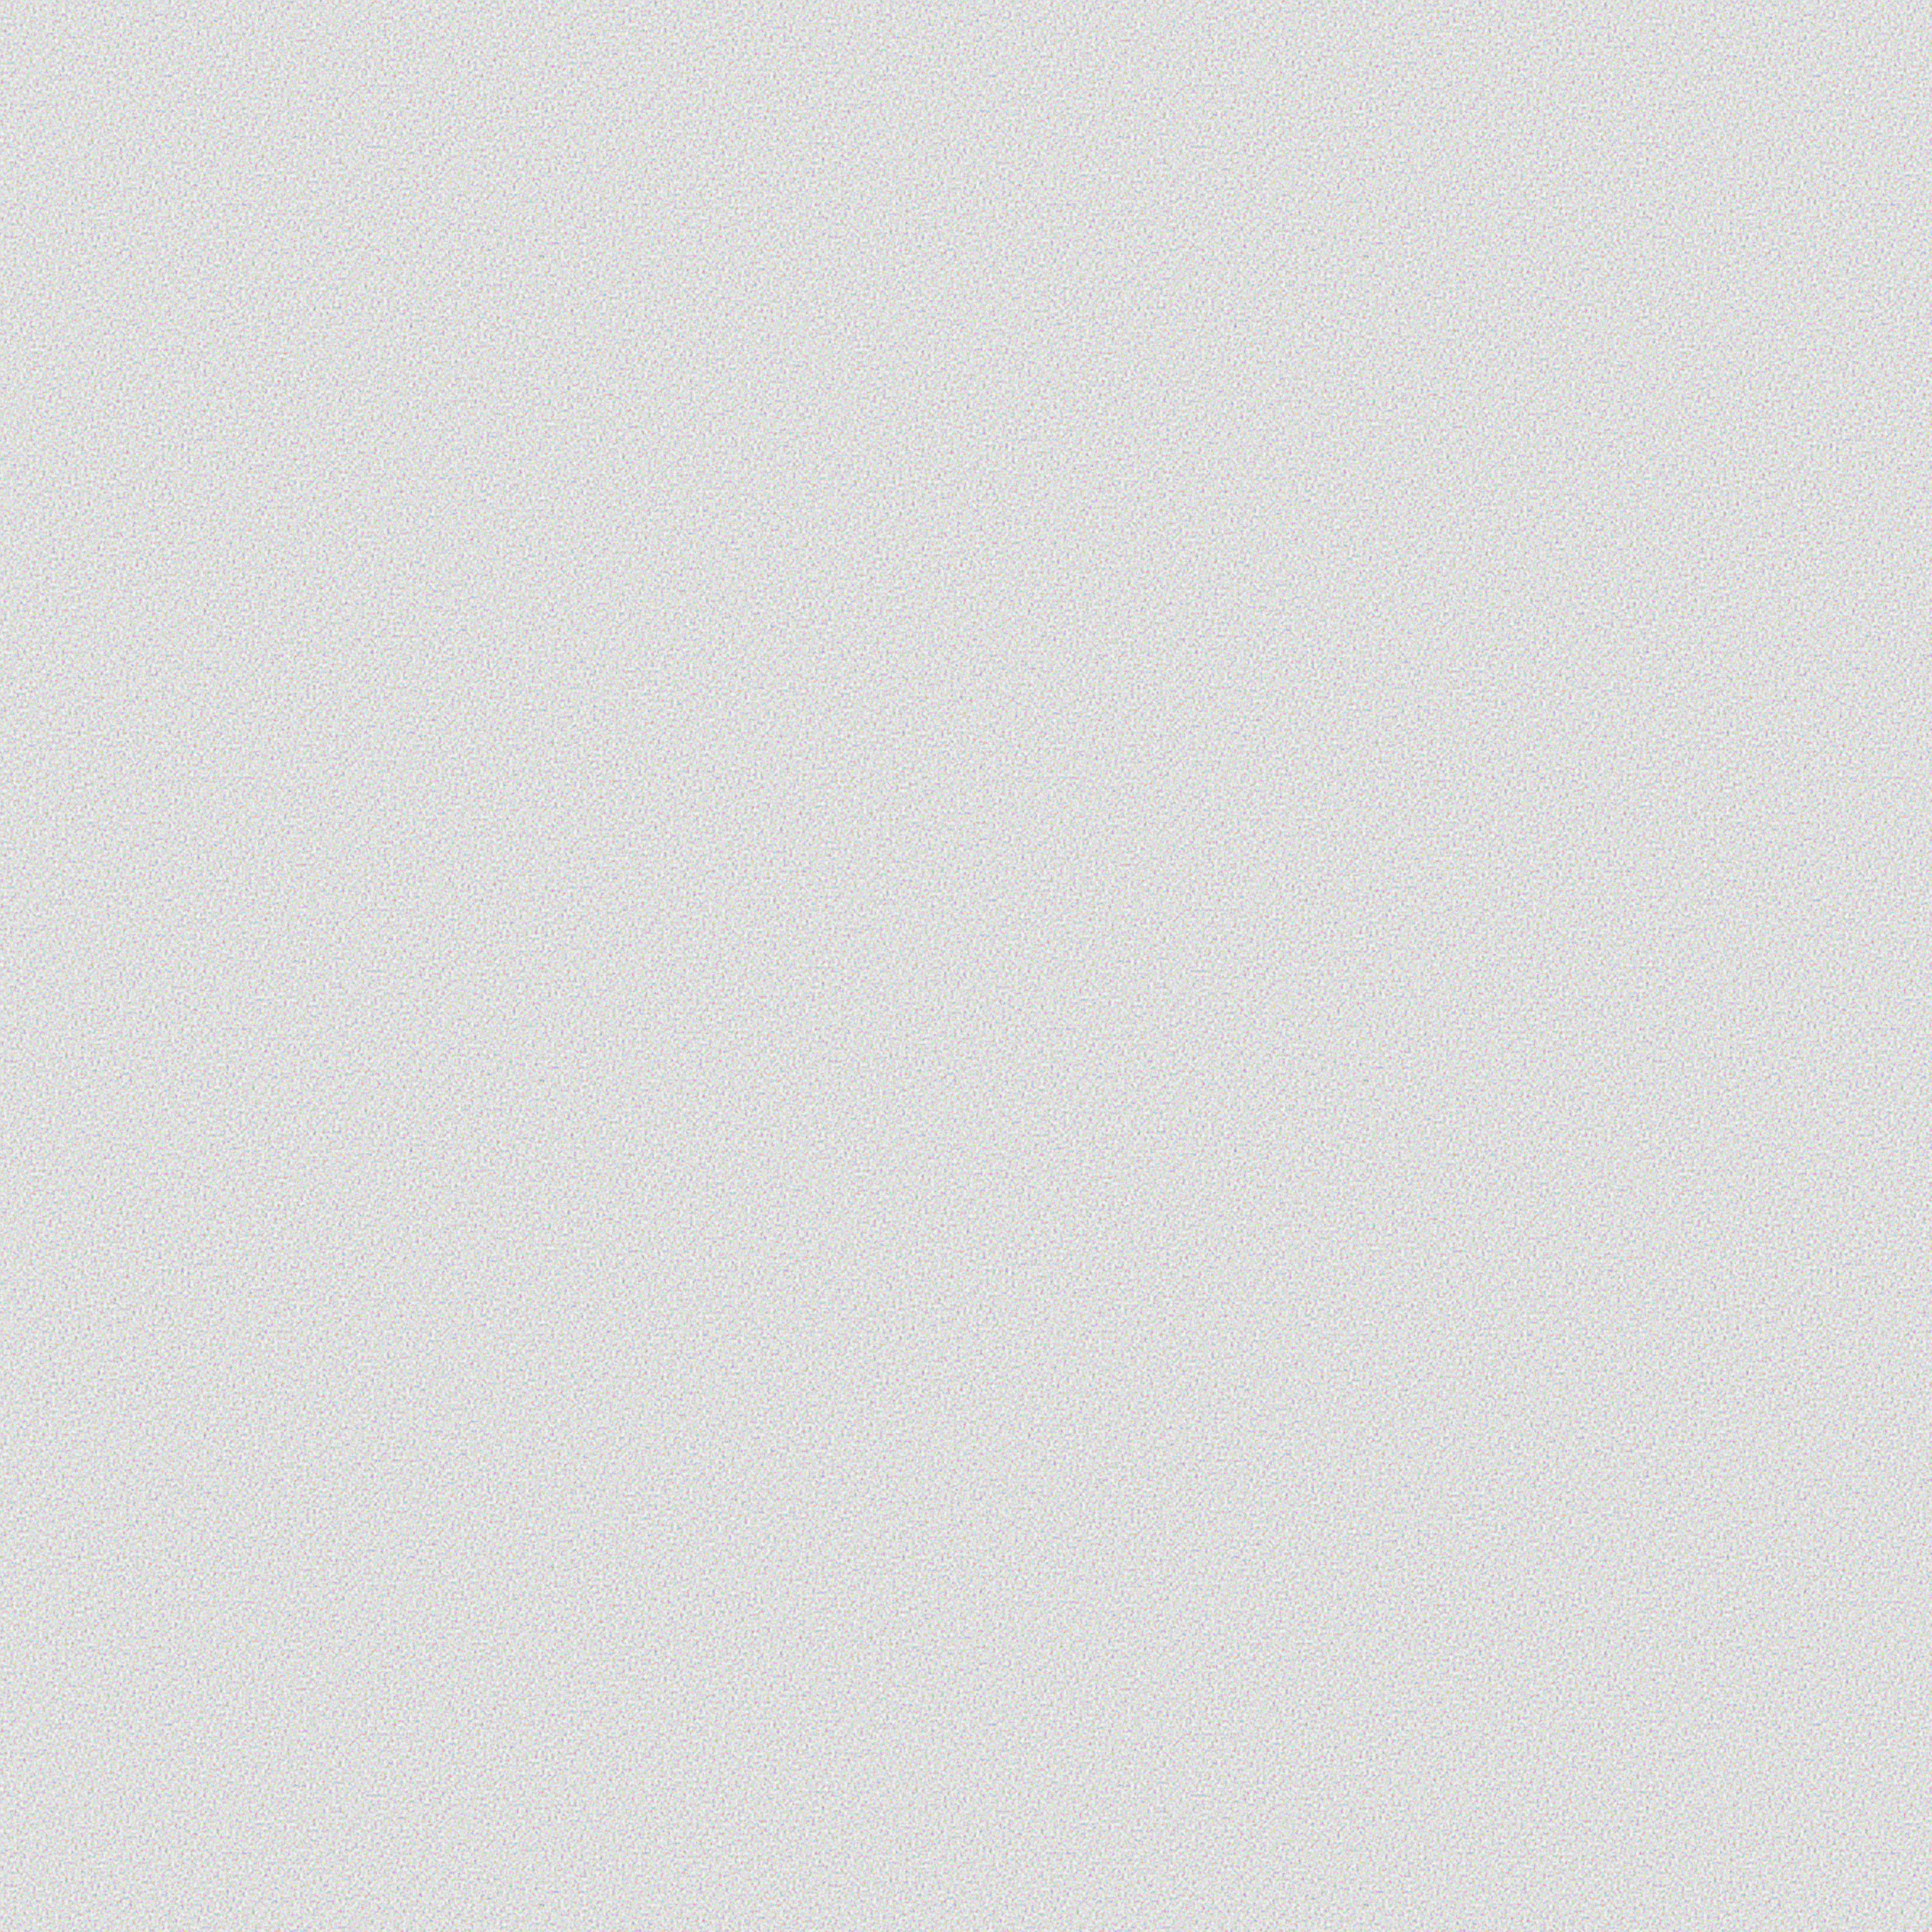
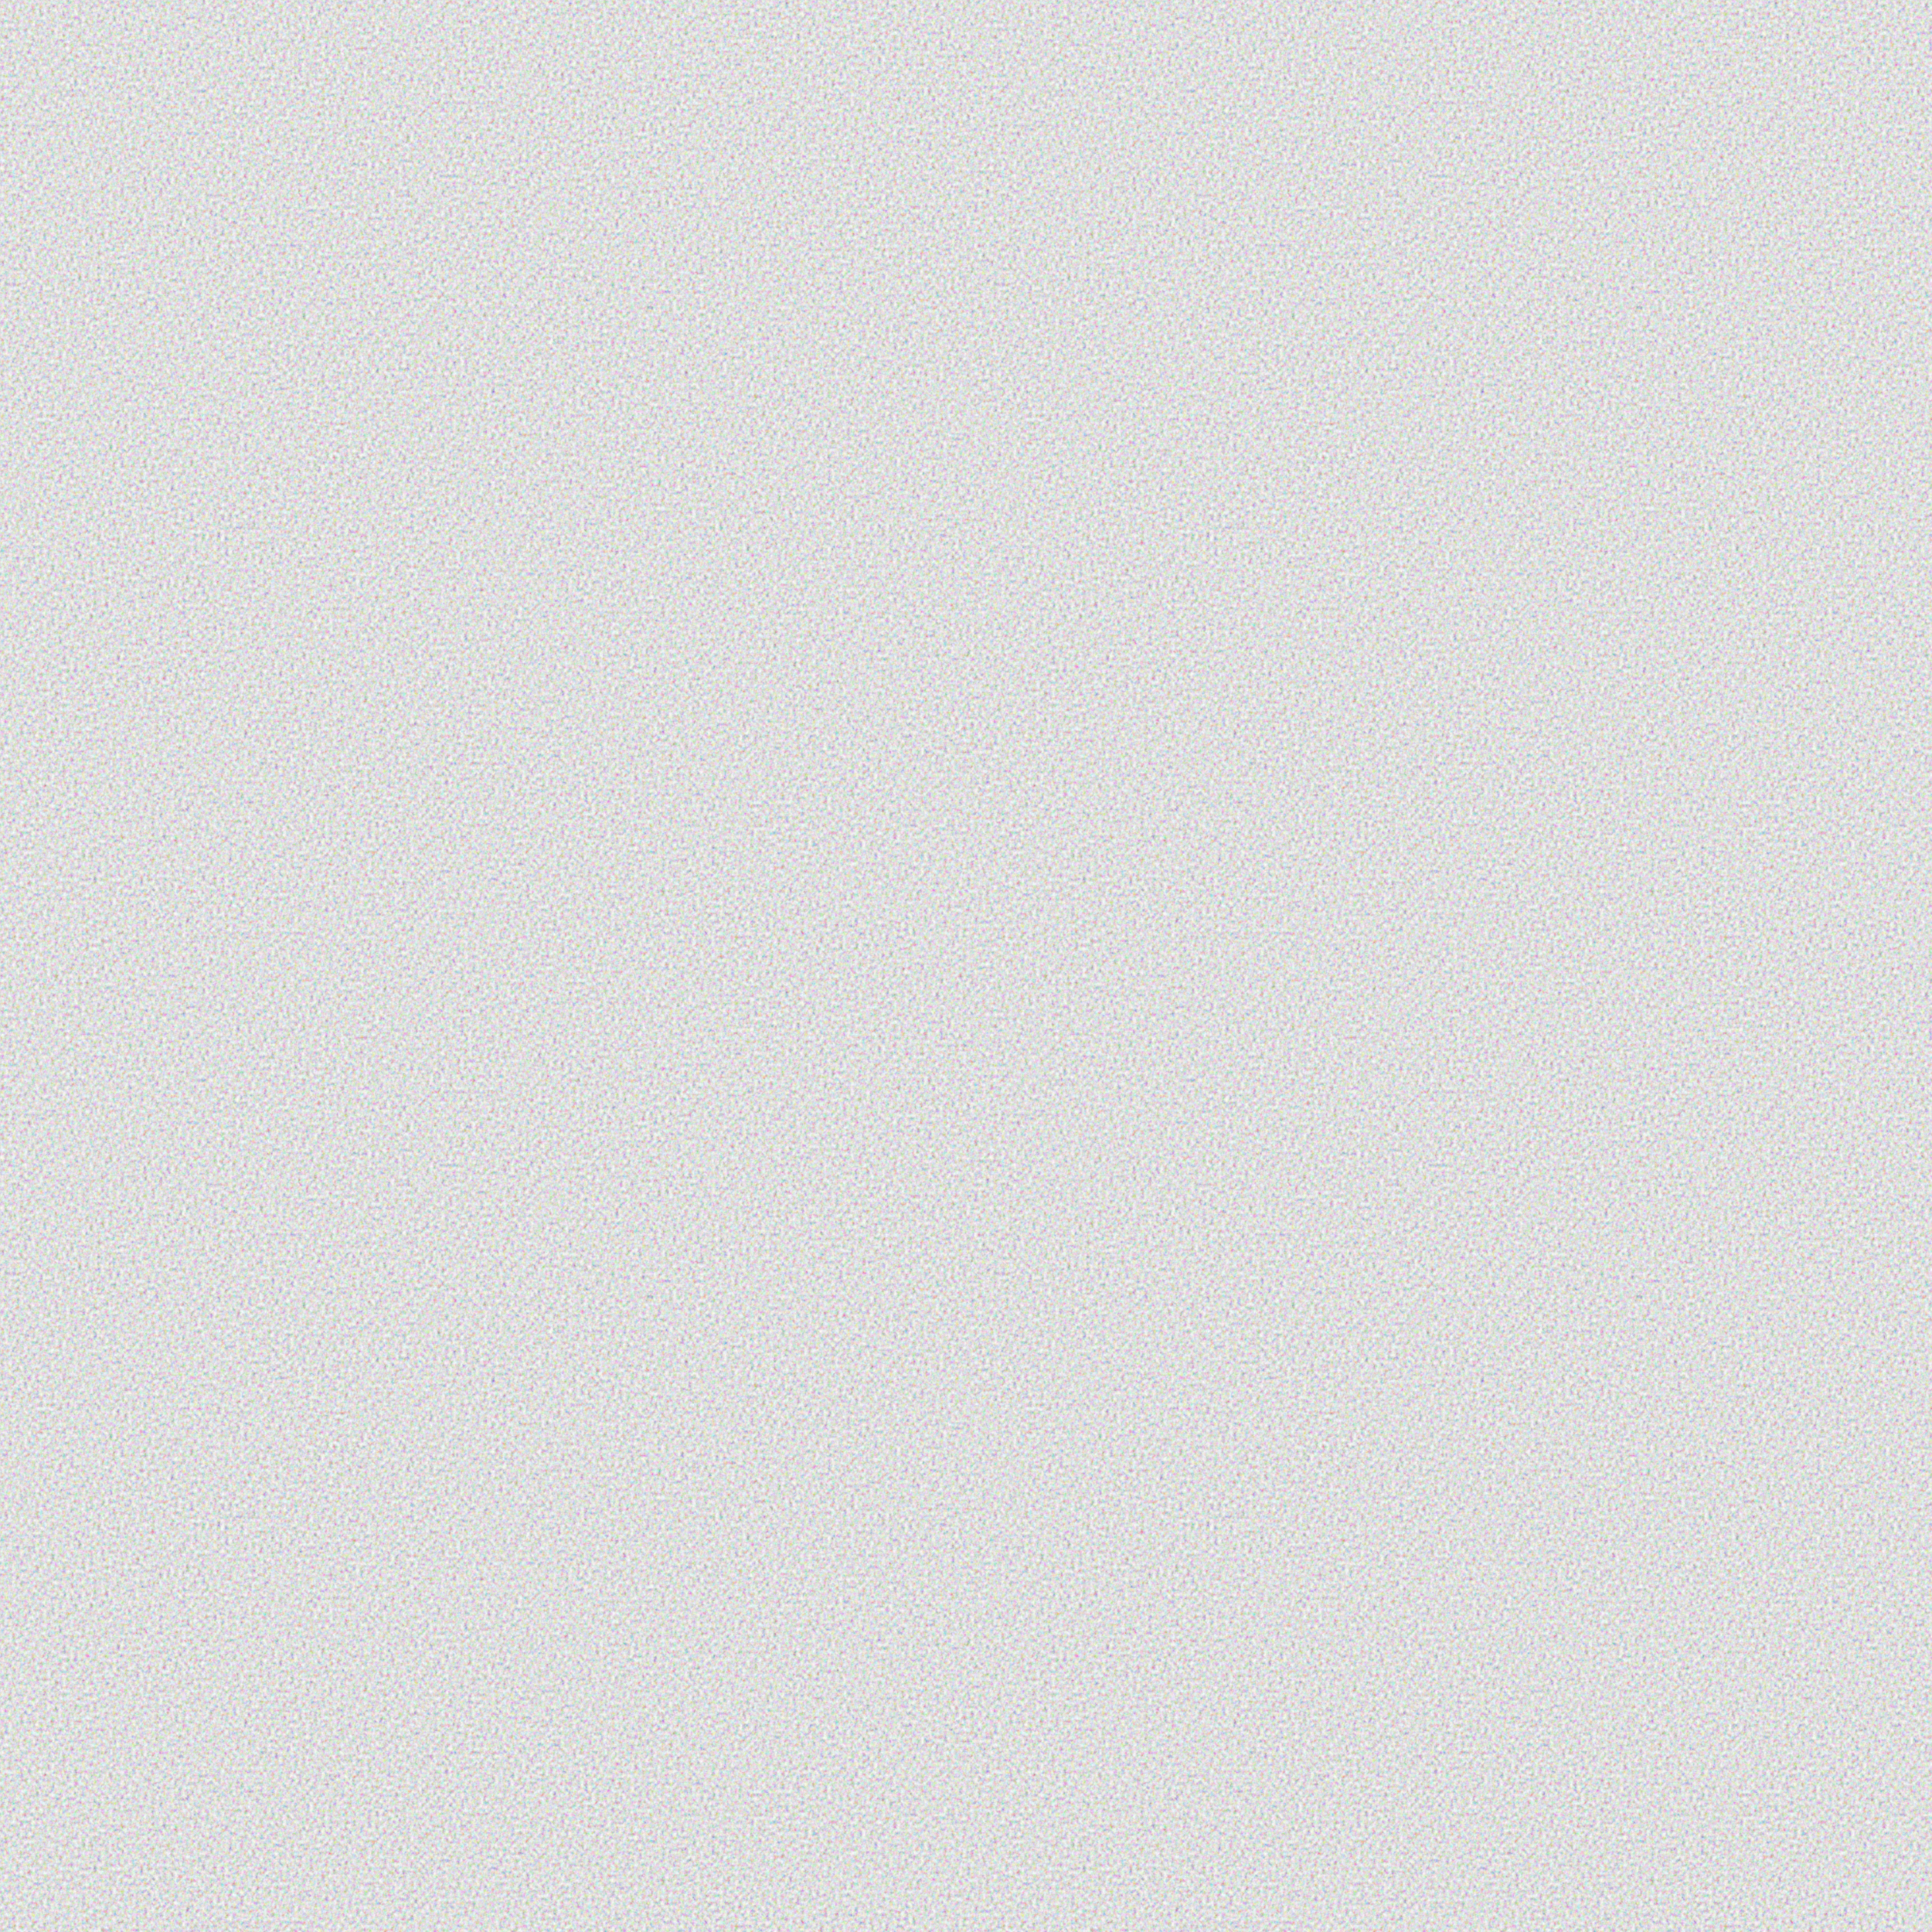
<svg xmlns="http://www.w3.org/2000/svg" viewBox="0 0 200 200">
  <filter id="noiseFilter">
-     <feTurbulence type="fractalNoise" baseFrequency="3" numOctaves="3" stitchTiles="stitch" />
+     <feTurbulence type="fractalNoise" baseFrequency="2.5" numOctaves="3" stitchTiles="stitch" />
  </filter>
  <rect width="100%" height="100%" filter="url(#noiseFilter)" />
</svg>
